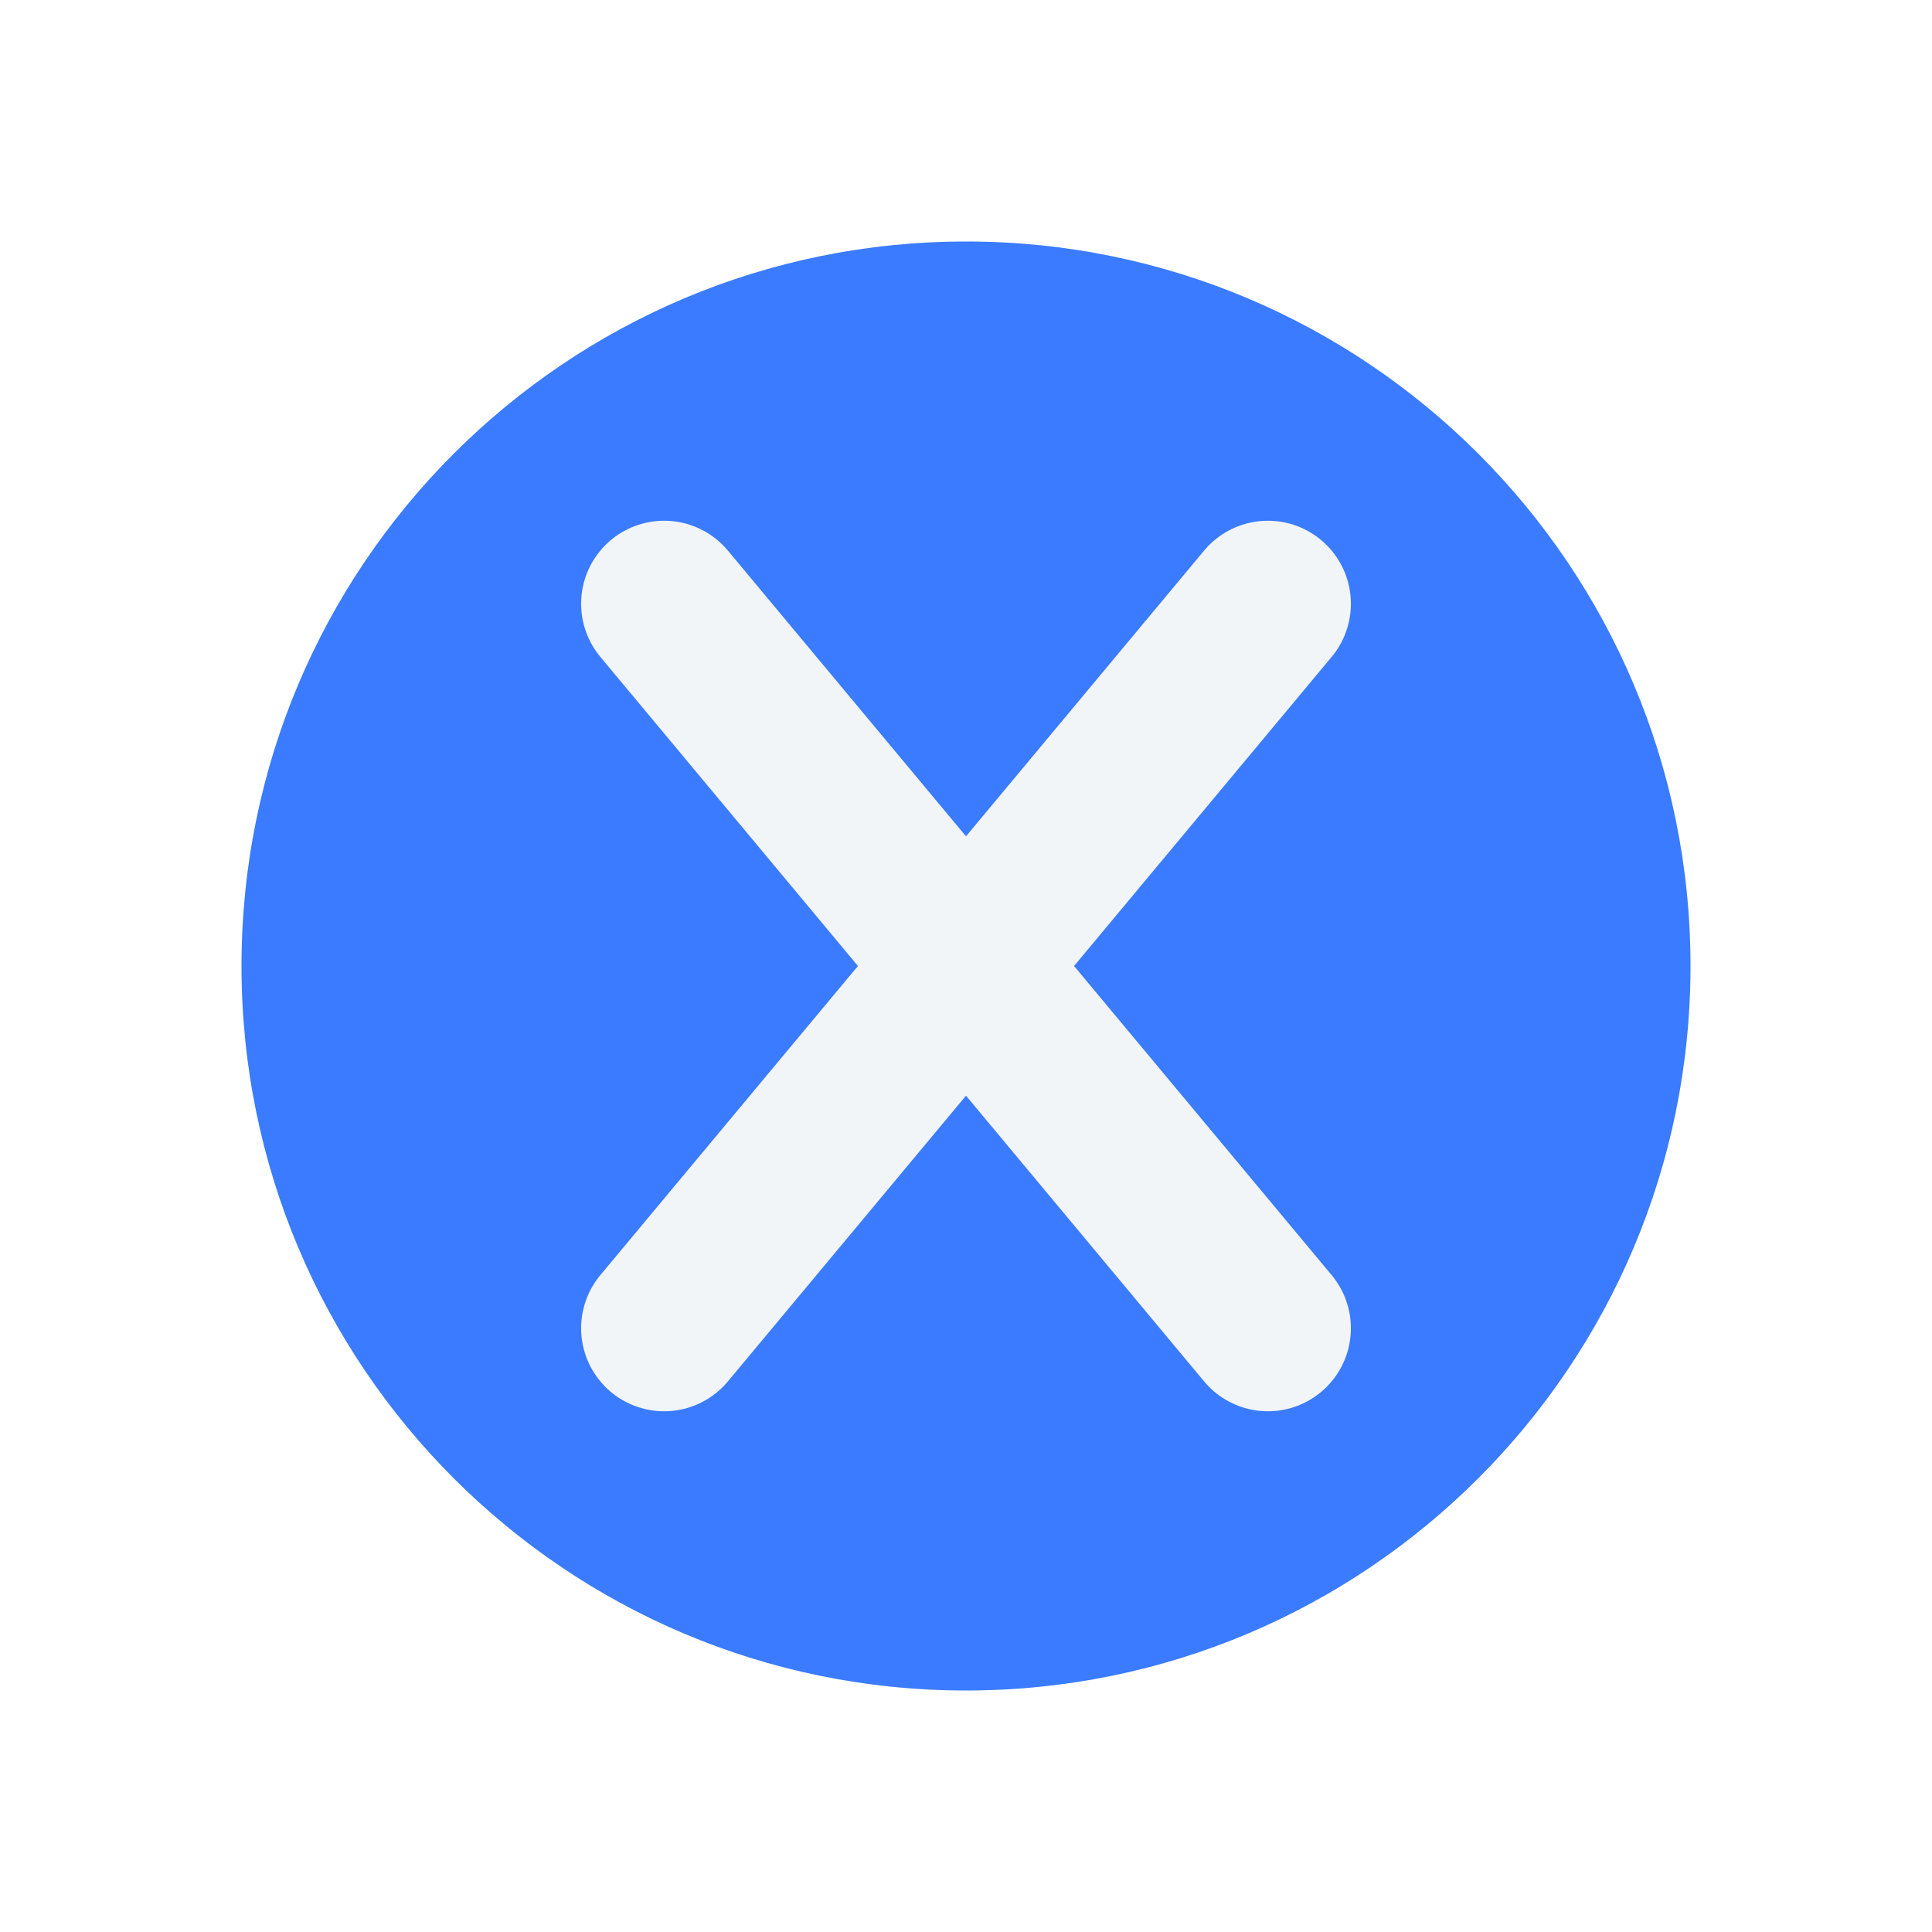
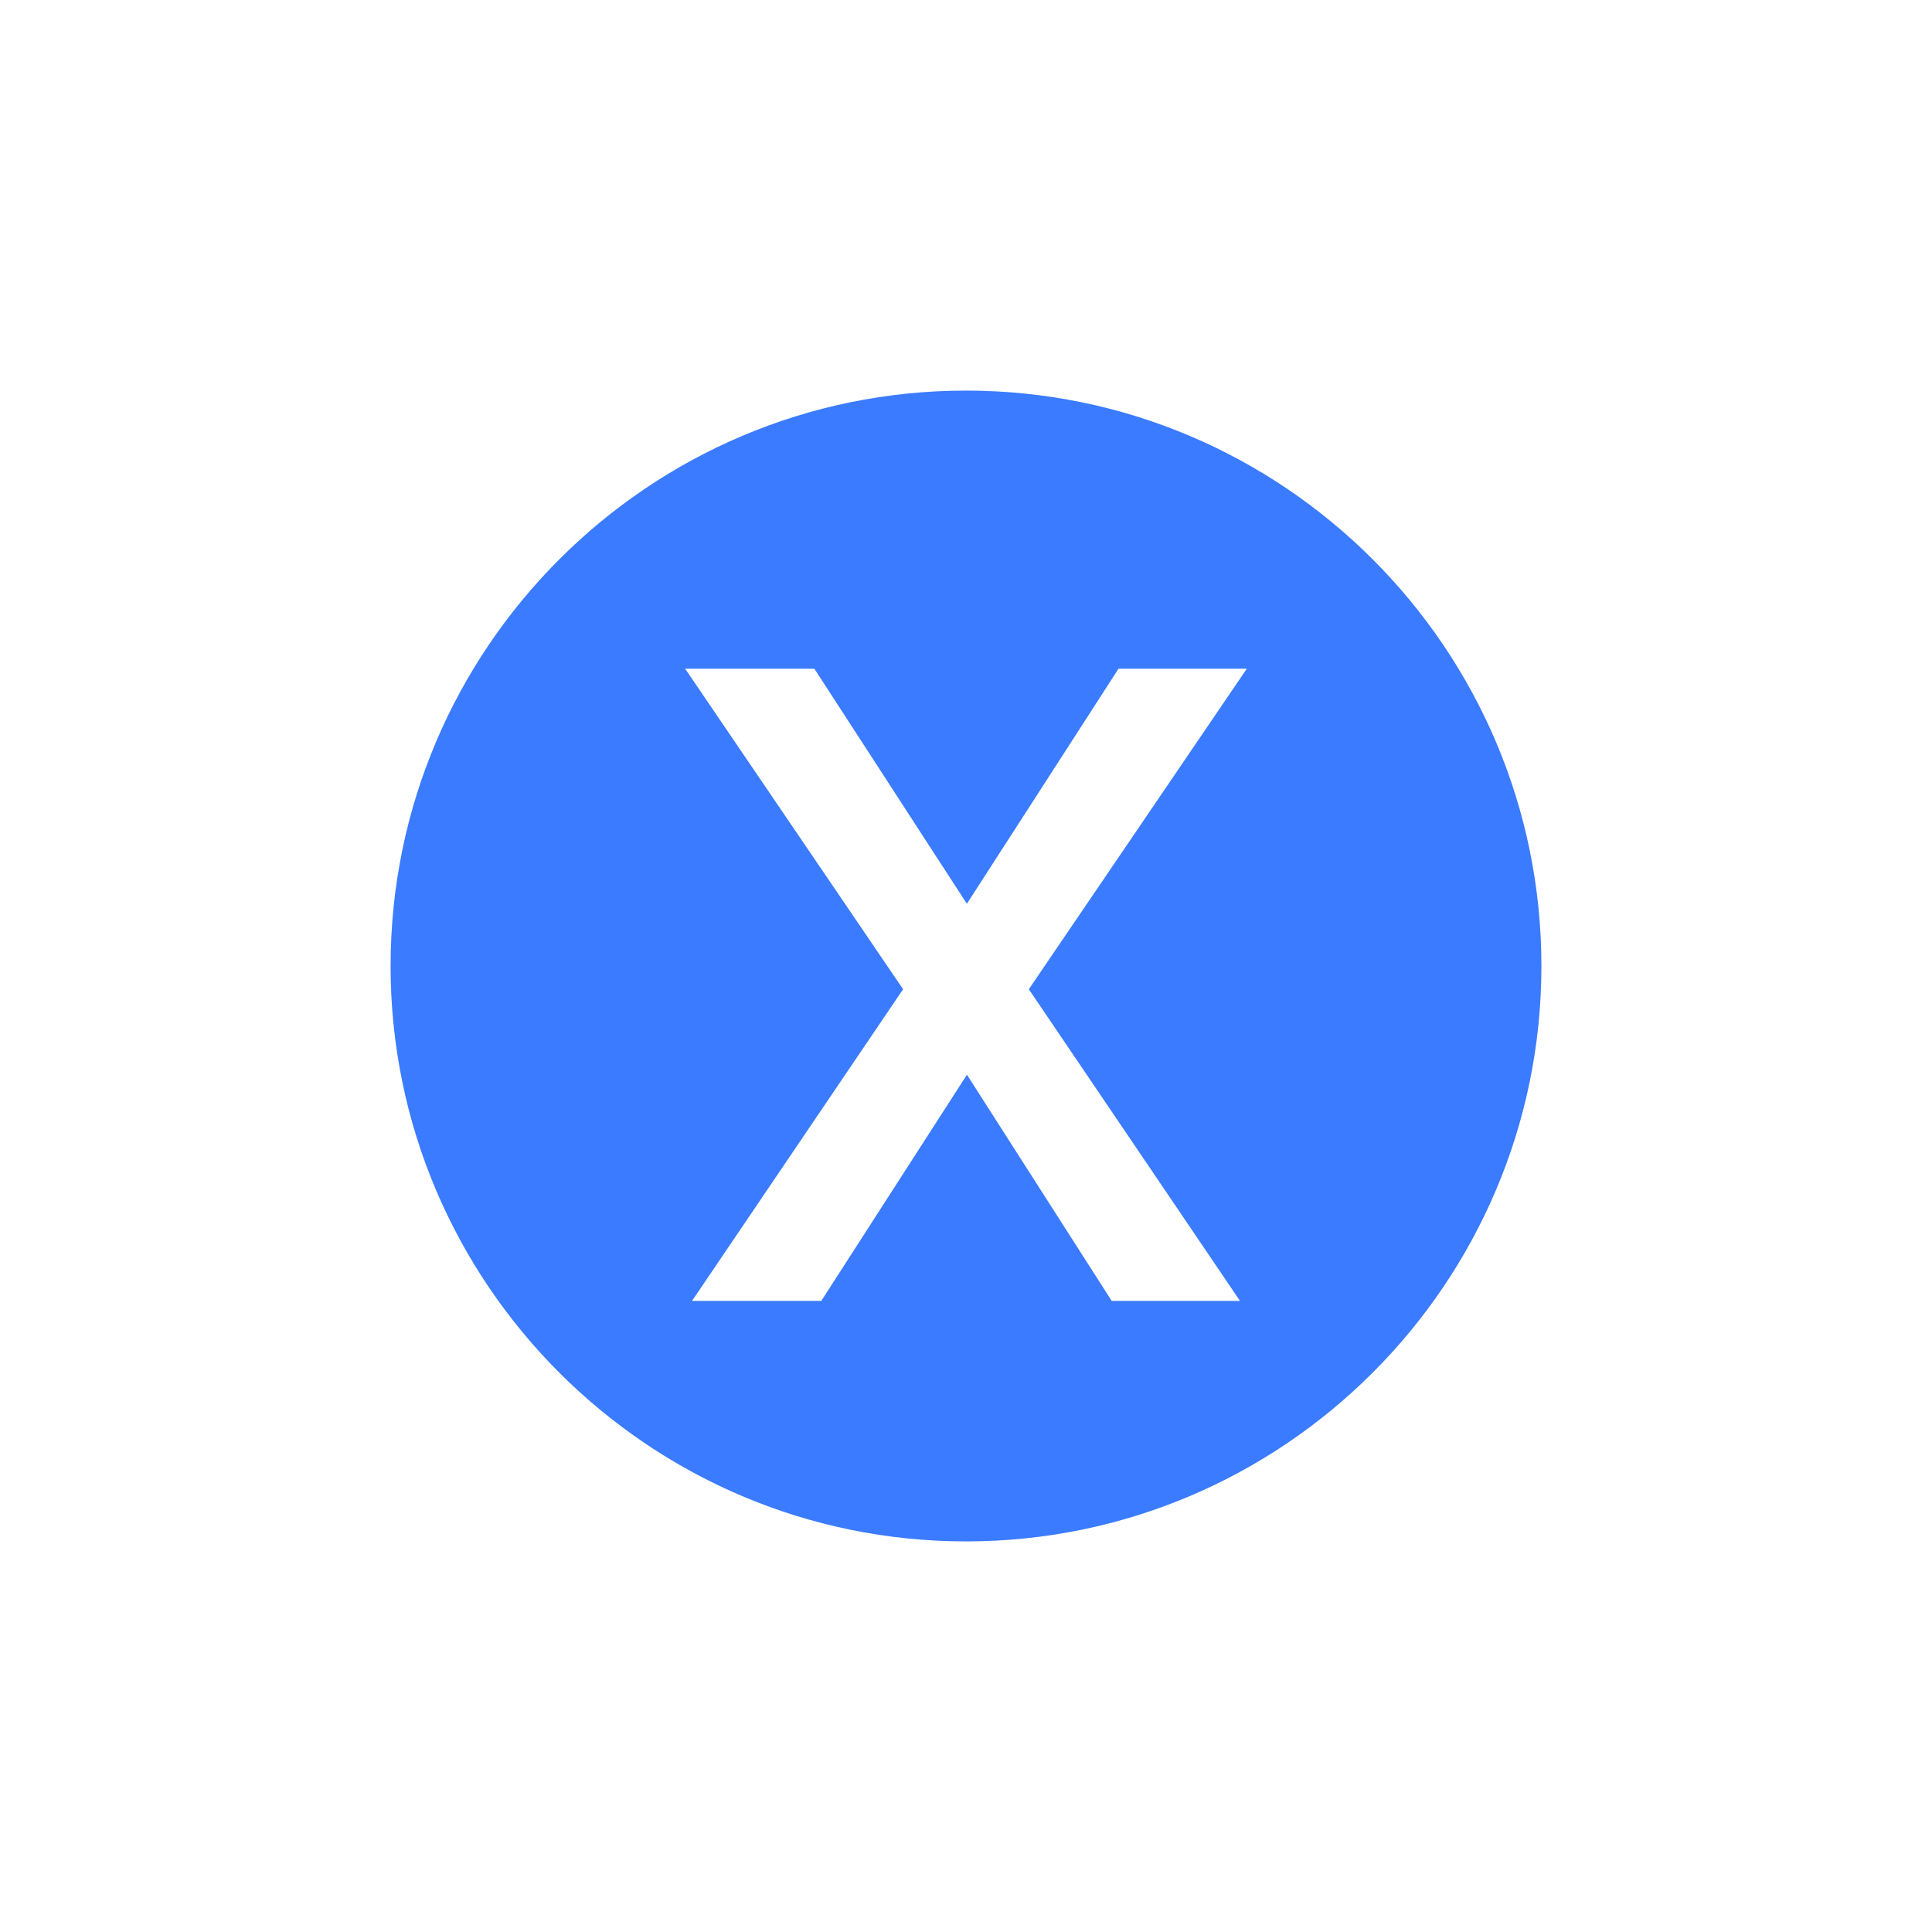
- <svg xmlns="http://www.w3.org/2000/svg" width="64" height="64" viewBox="0 0 64 64">
-   <circle cx="32" cy="32" r="24" fill="#3A7BFF" />
-   <path d="M22 20l20 24M42 20 22 44" fill="none" stroke="#F2F5F8" stroke-linecap="round" stroke-linejoin="round" stroke-width="5.5" />
+ <svg xmlns="http://www.w3.org/2000/svg" id="Layer_1" data-name="Layer 1" viewBox="0 0 512 512">
+   <path fill="#3A7BFF" d="M256,103.51c-84.08,0-152.49,68.41-152.49,152.49S171.92,408.49,256,408.49,408.49,340.08,408.49,256,340.08,103.51,256,103.51Zm72.6,241.23h-34l-38.35-59.93-38.59,59.93H183.4l55.93-82.58-57.76-84.94h34.25l40.41,62.29,40.18-62.29h34l-57.76,84.94Z" />
</svg>
